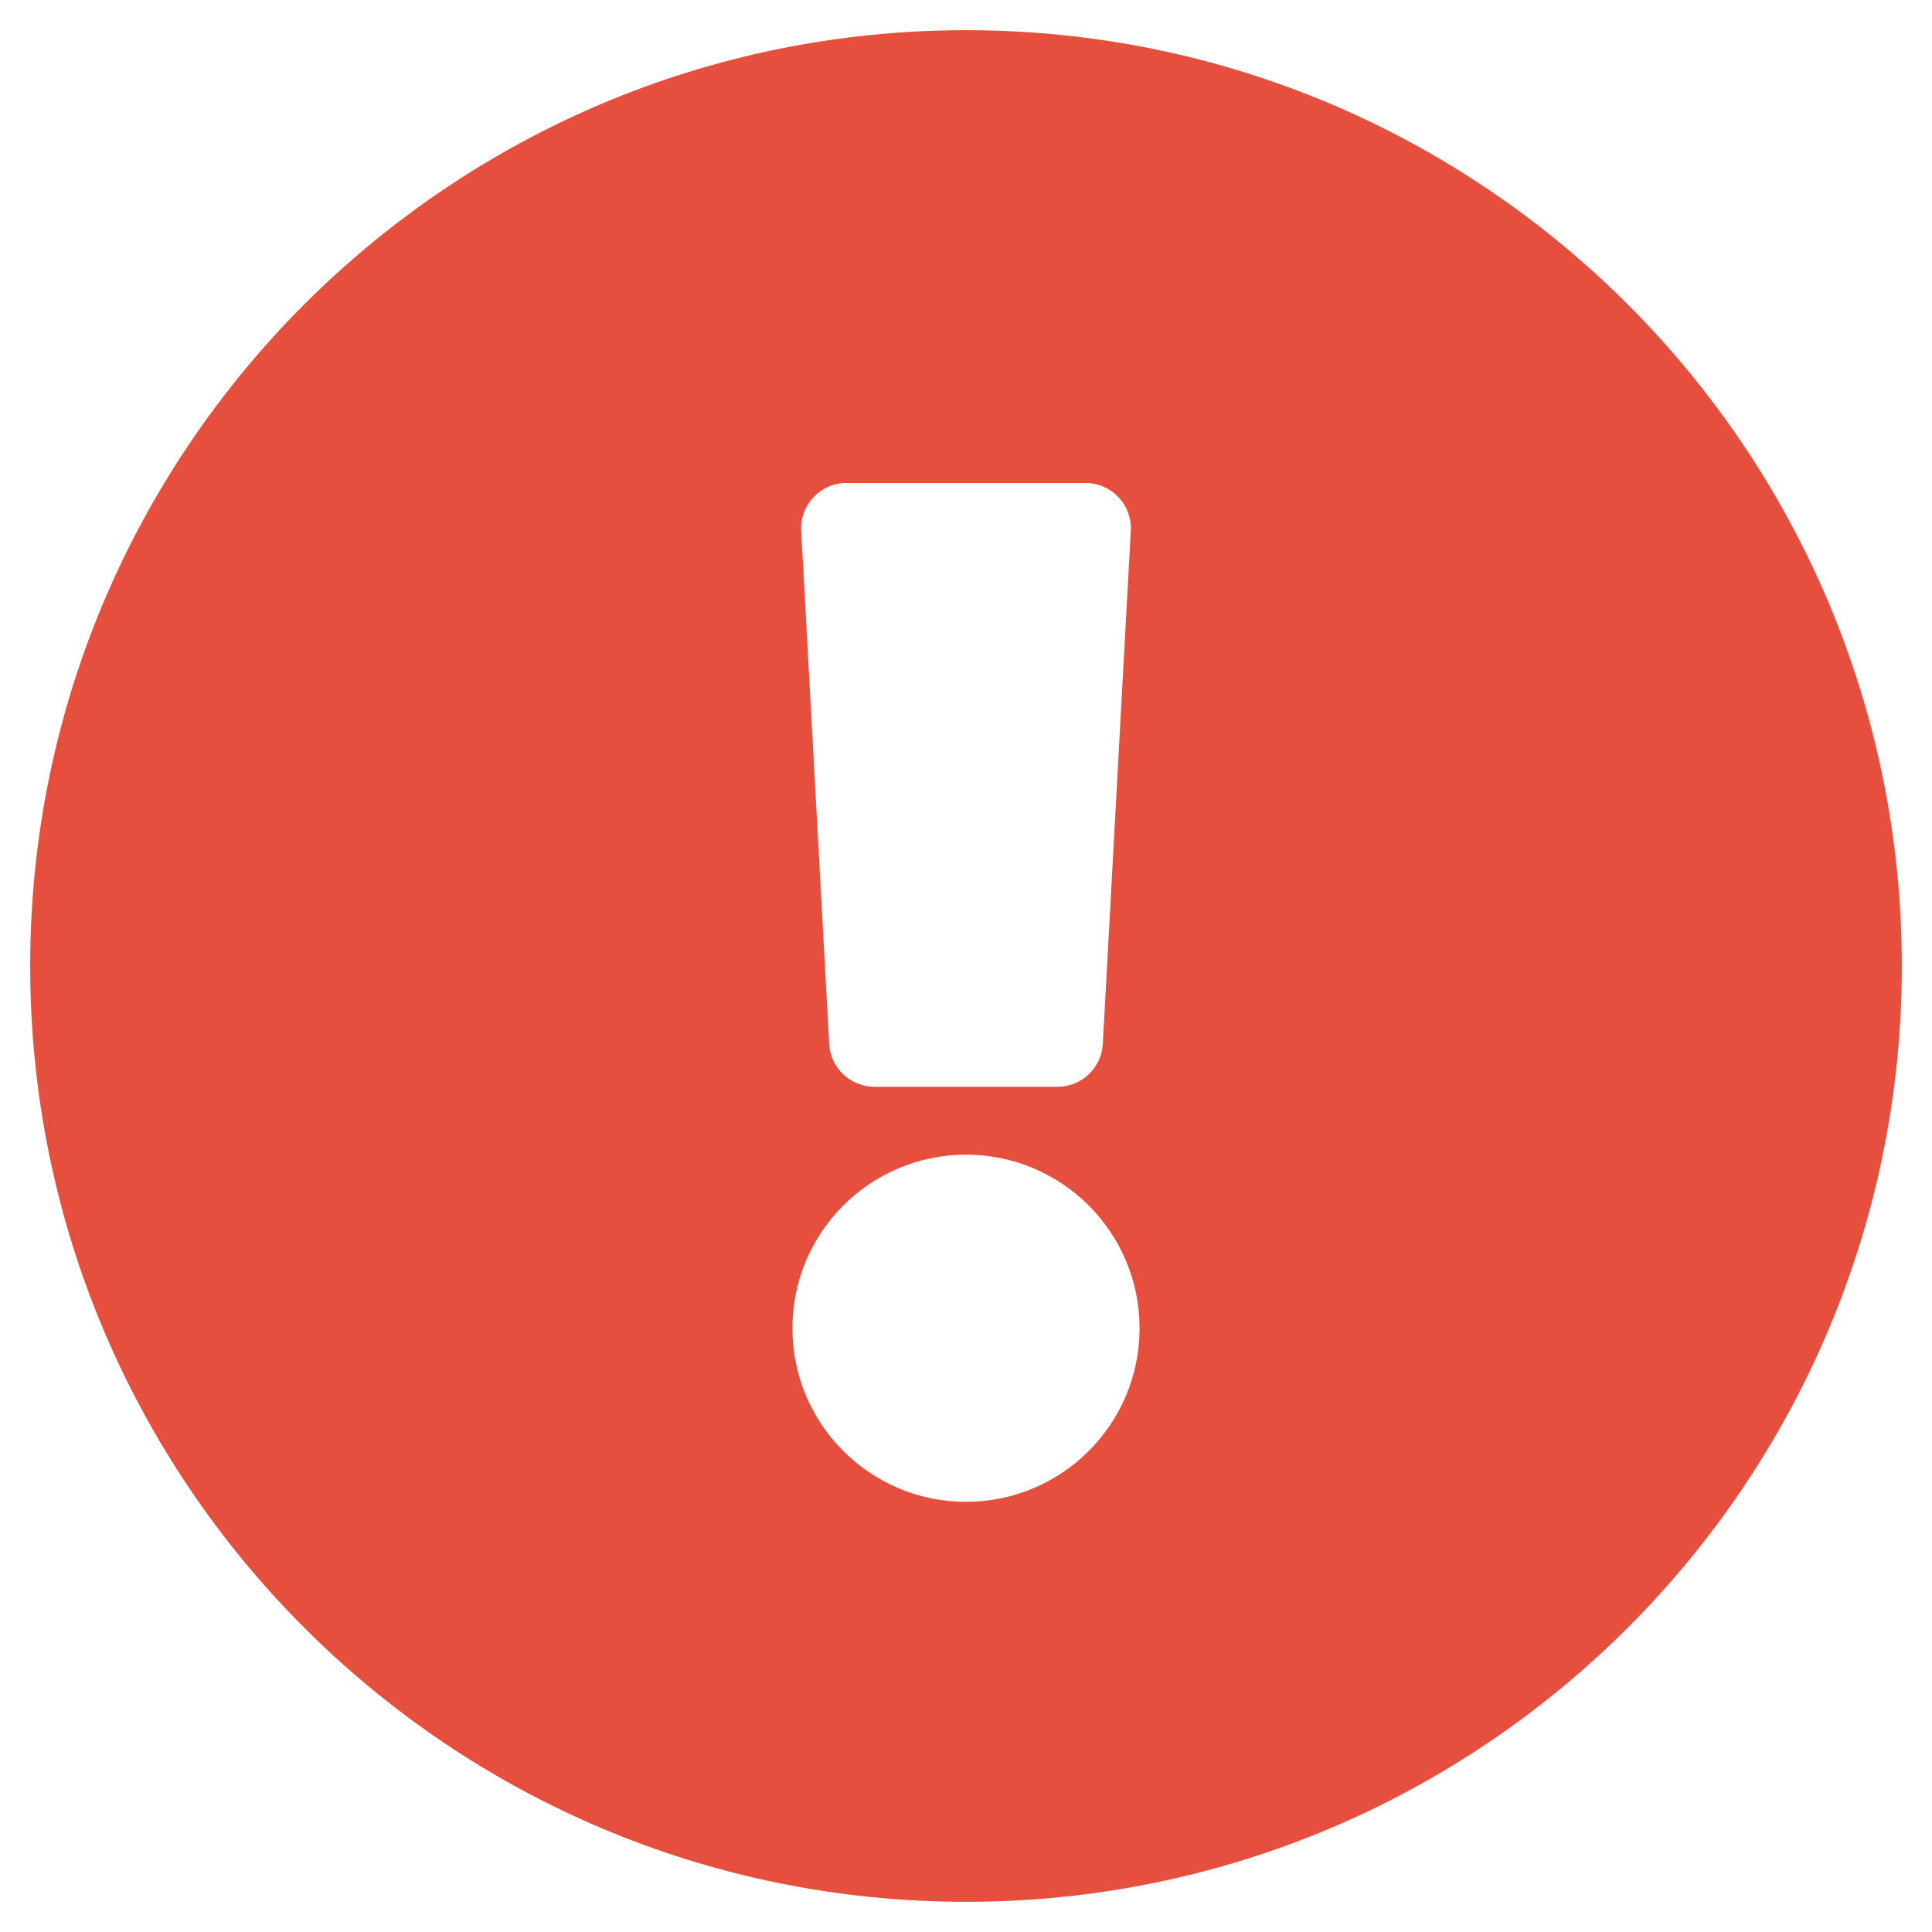
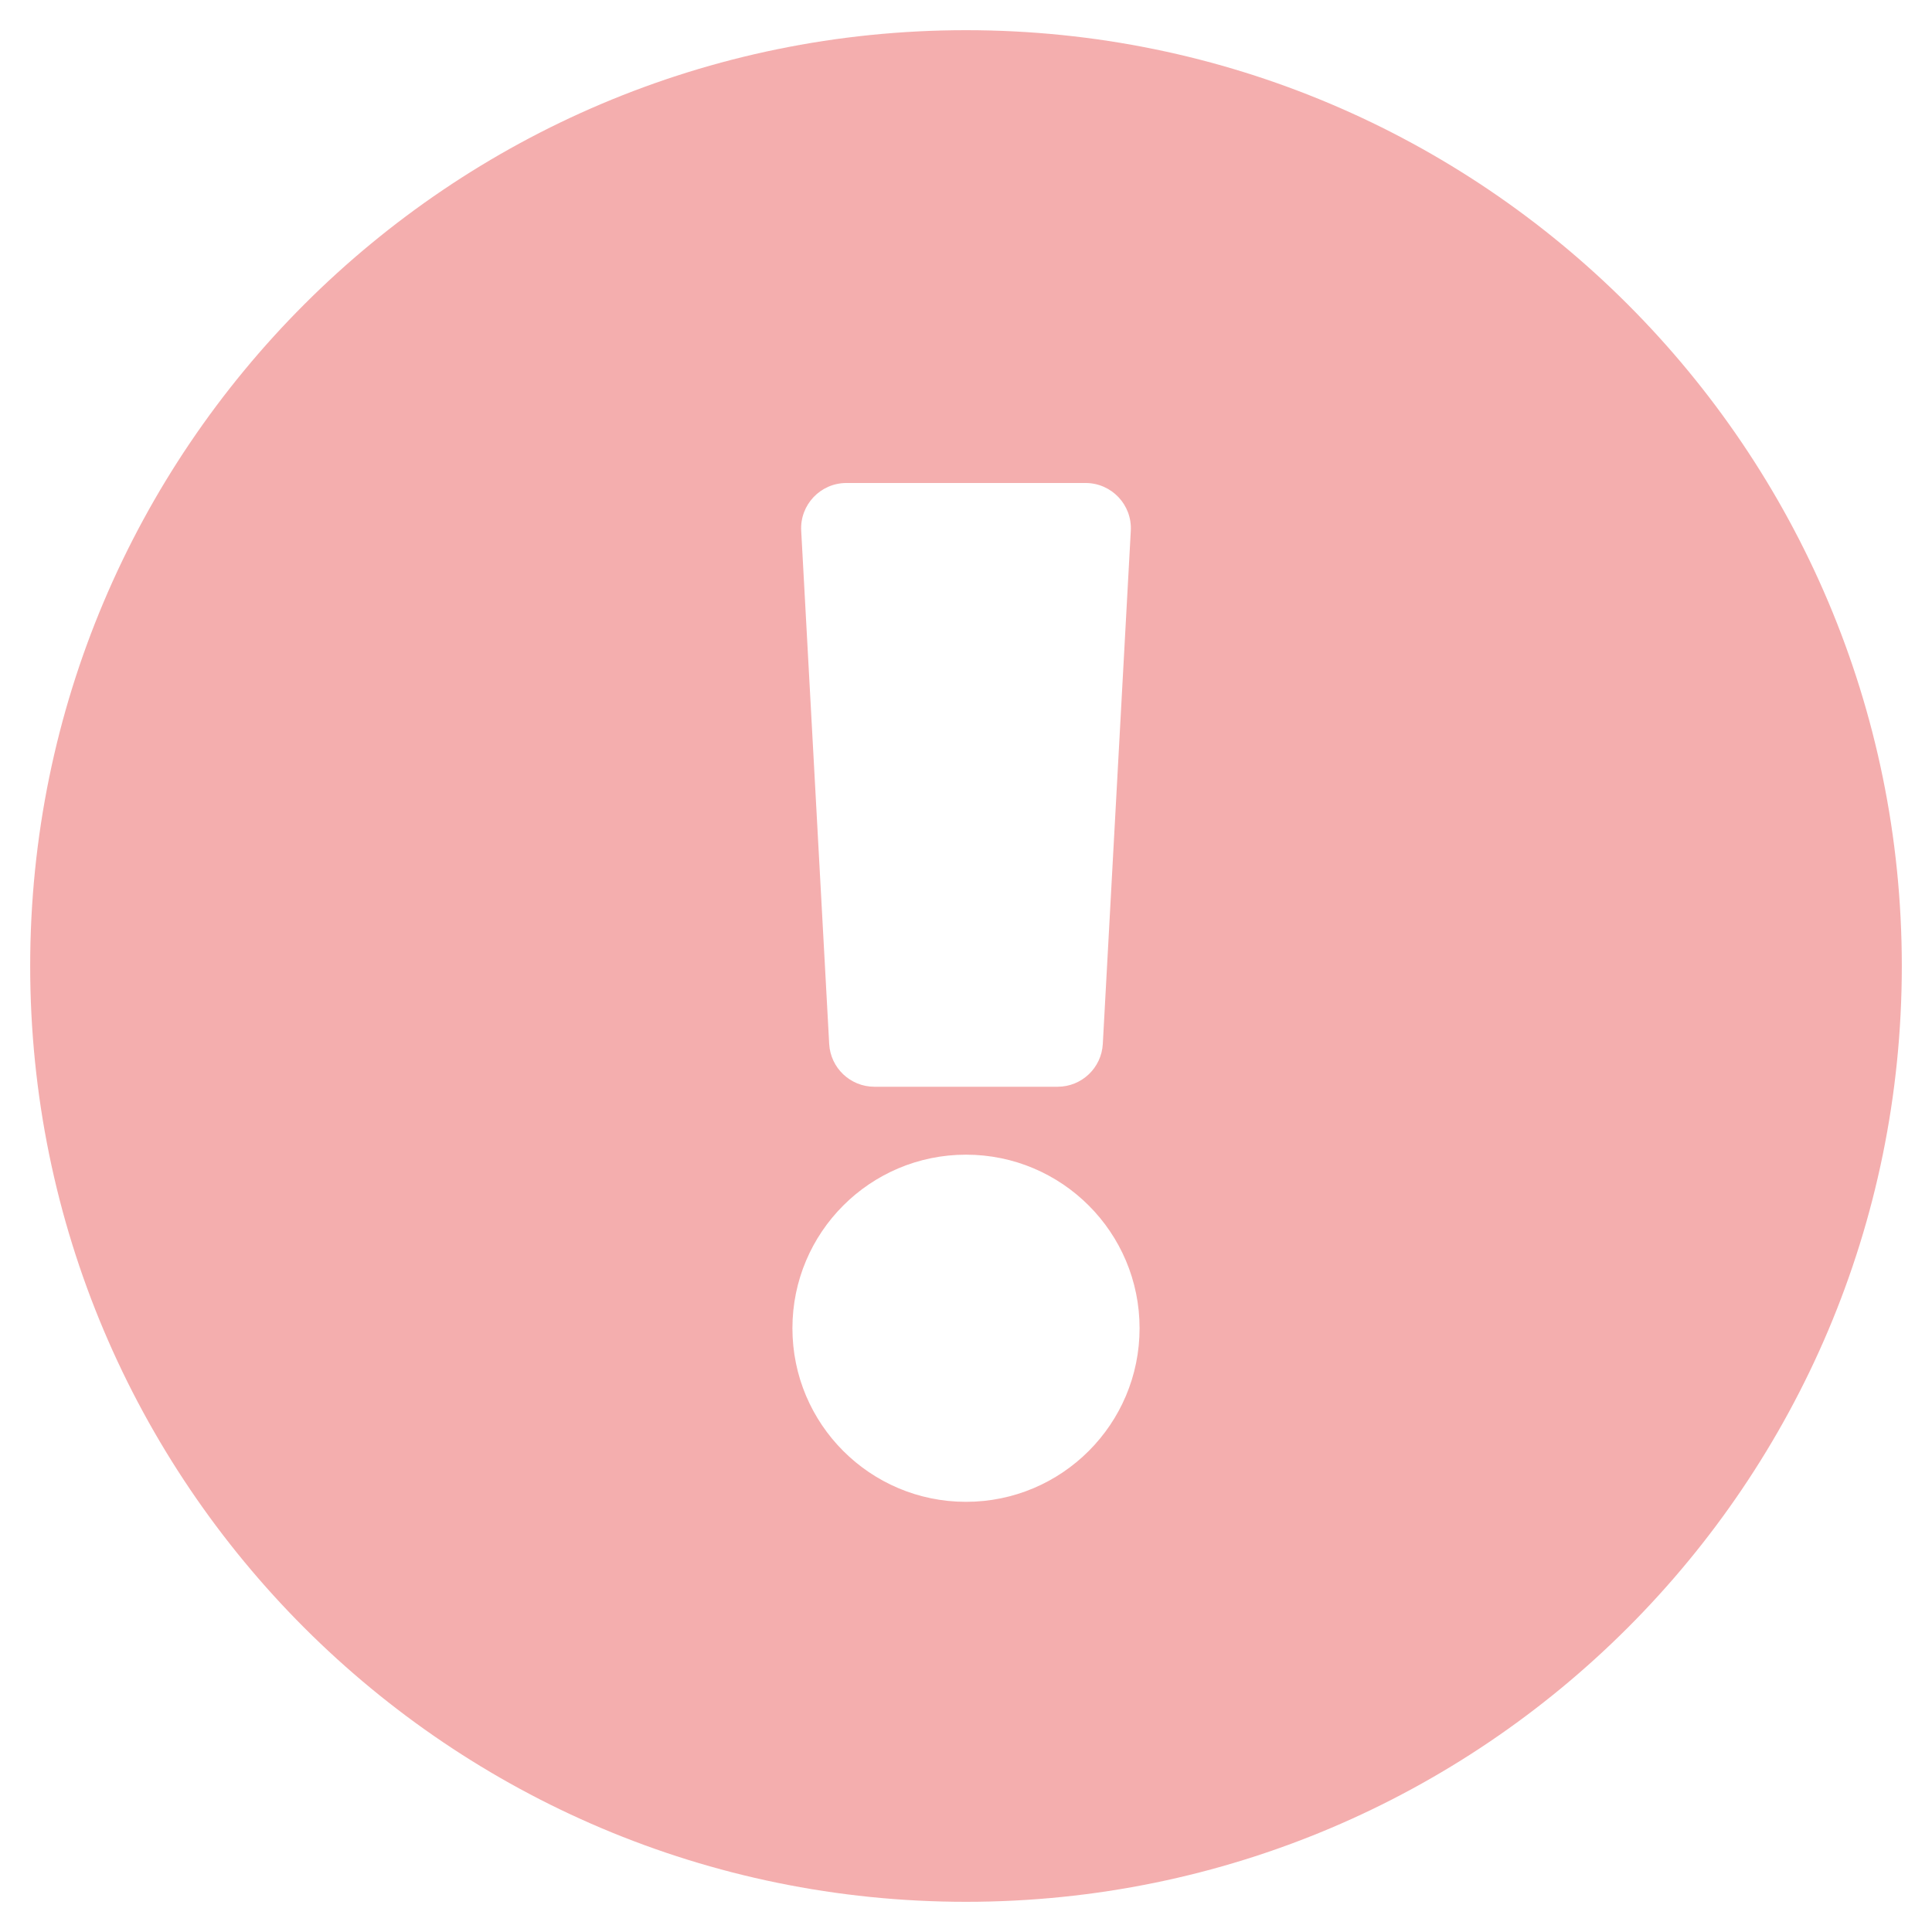
<svg xmlns="http://www.w3.org/2000/svg" aria-hidden="true" data-prefix="fas" data-icon="exclamation-circle" class="svg-inline--fa fa-exclamation-circle fa-w-16" viewBox="0 0 512 512">
-   <path fill="#e64e3e" d="M504 256c0 136.997-111.043 248-248 248S8 392.997 8 256C8 119.083 119.043 8 256 8s248 111.083 248 248zm-248 50c-25.405 0-46 20.595-46 46s20.595 46 46 46 46-20.595 46-46-20.595-46-46-46zm-43.673-165.346l7.418 136c.347 6.364 5.609 11.346 11.982 11.346h48.546c6.373 0 11.635-4.982 11.982-11.346l7.418-136c.375-6.874-5.098-12.654-11.982-12.654h-63.383c-6.884 0-12.356 5.78-11.981 12.654z" />
+   <path fill="#f4aeae" d="M504 256c0 136.997-111.043 248-248 248S8 392.997 8 256C8 119.083 119.043 8 256 8s248 111.083 248 248zm-248 50c-25.405 0-46 20.595-46 46s20.595 46 46 46 46-20.595 46-46-20.595-46-46-46zm-43.673-165.346l7.418 136c.347 6.364 5.609 11.346 11.982 11.346h48.546c6.373 0 11.635-4.982 11.982-11.346l7.418-136c.375-6.874-5.098-12.654-11.982-12.654h-63.383c-6.884 0-12.356 5.78-11.981 12.654z" />
</svg>
